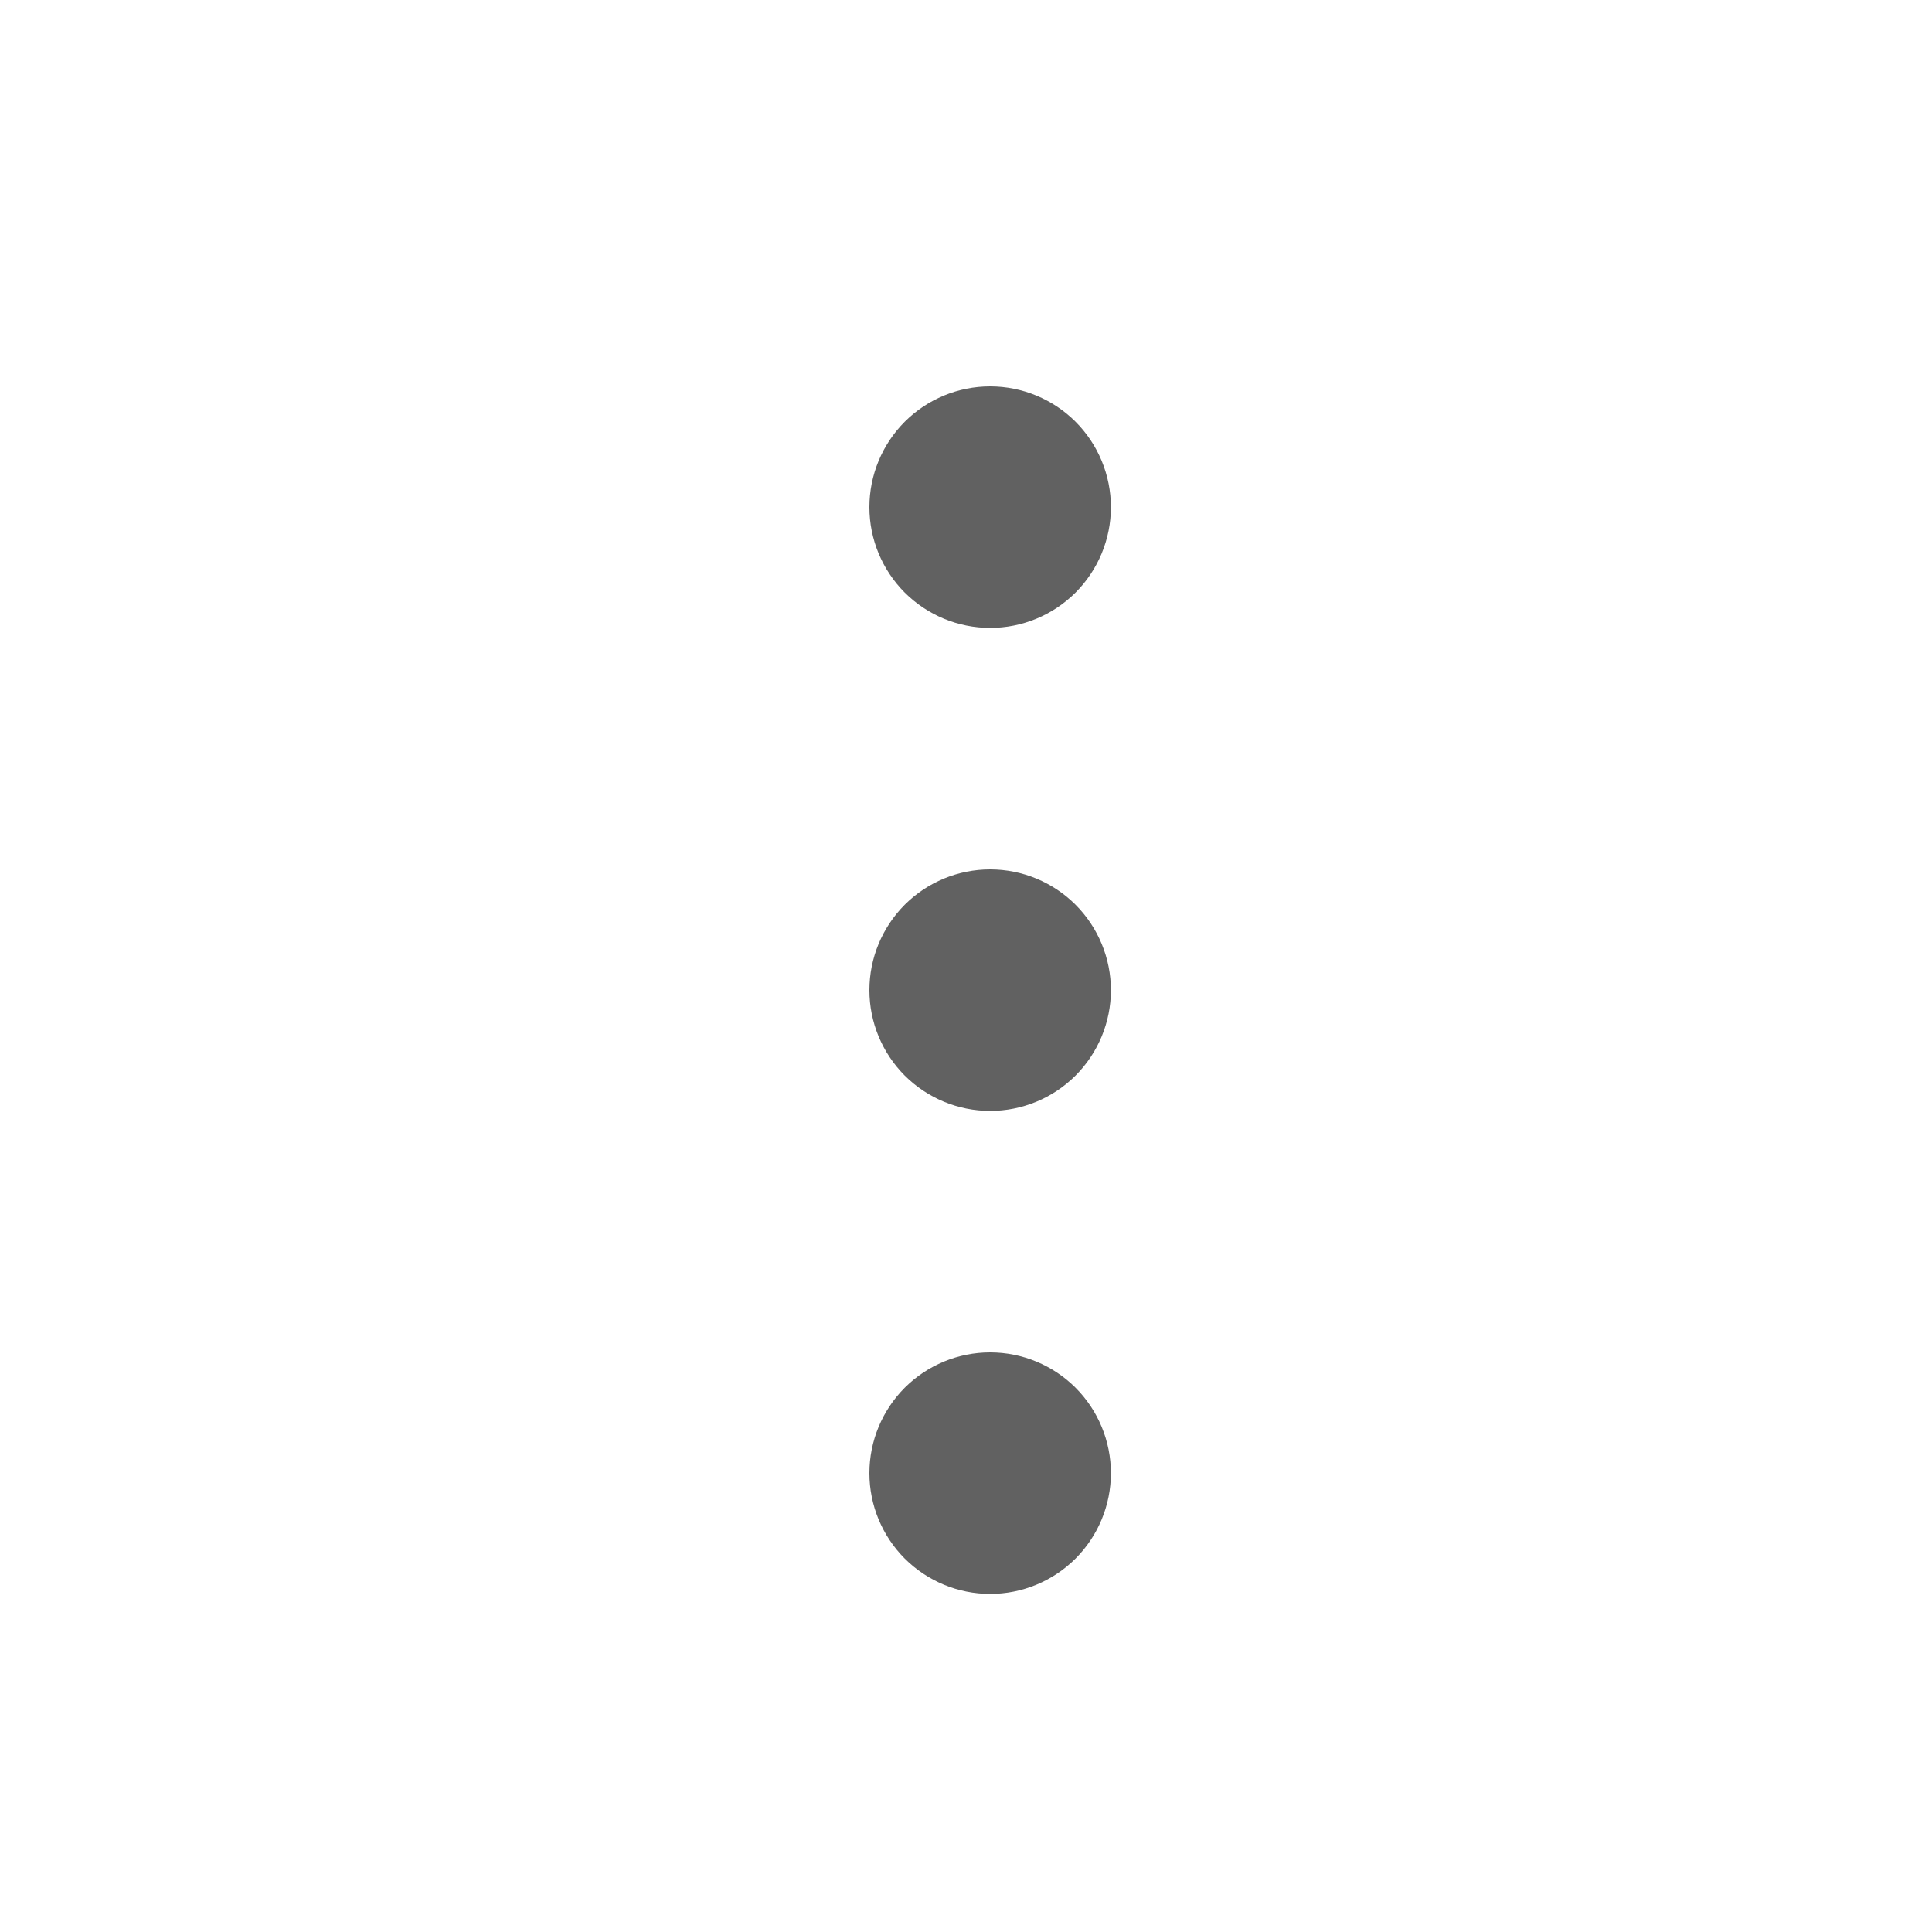
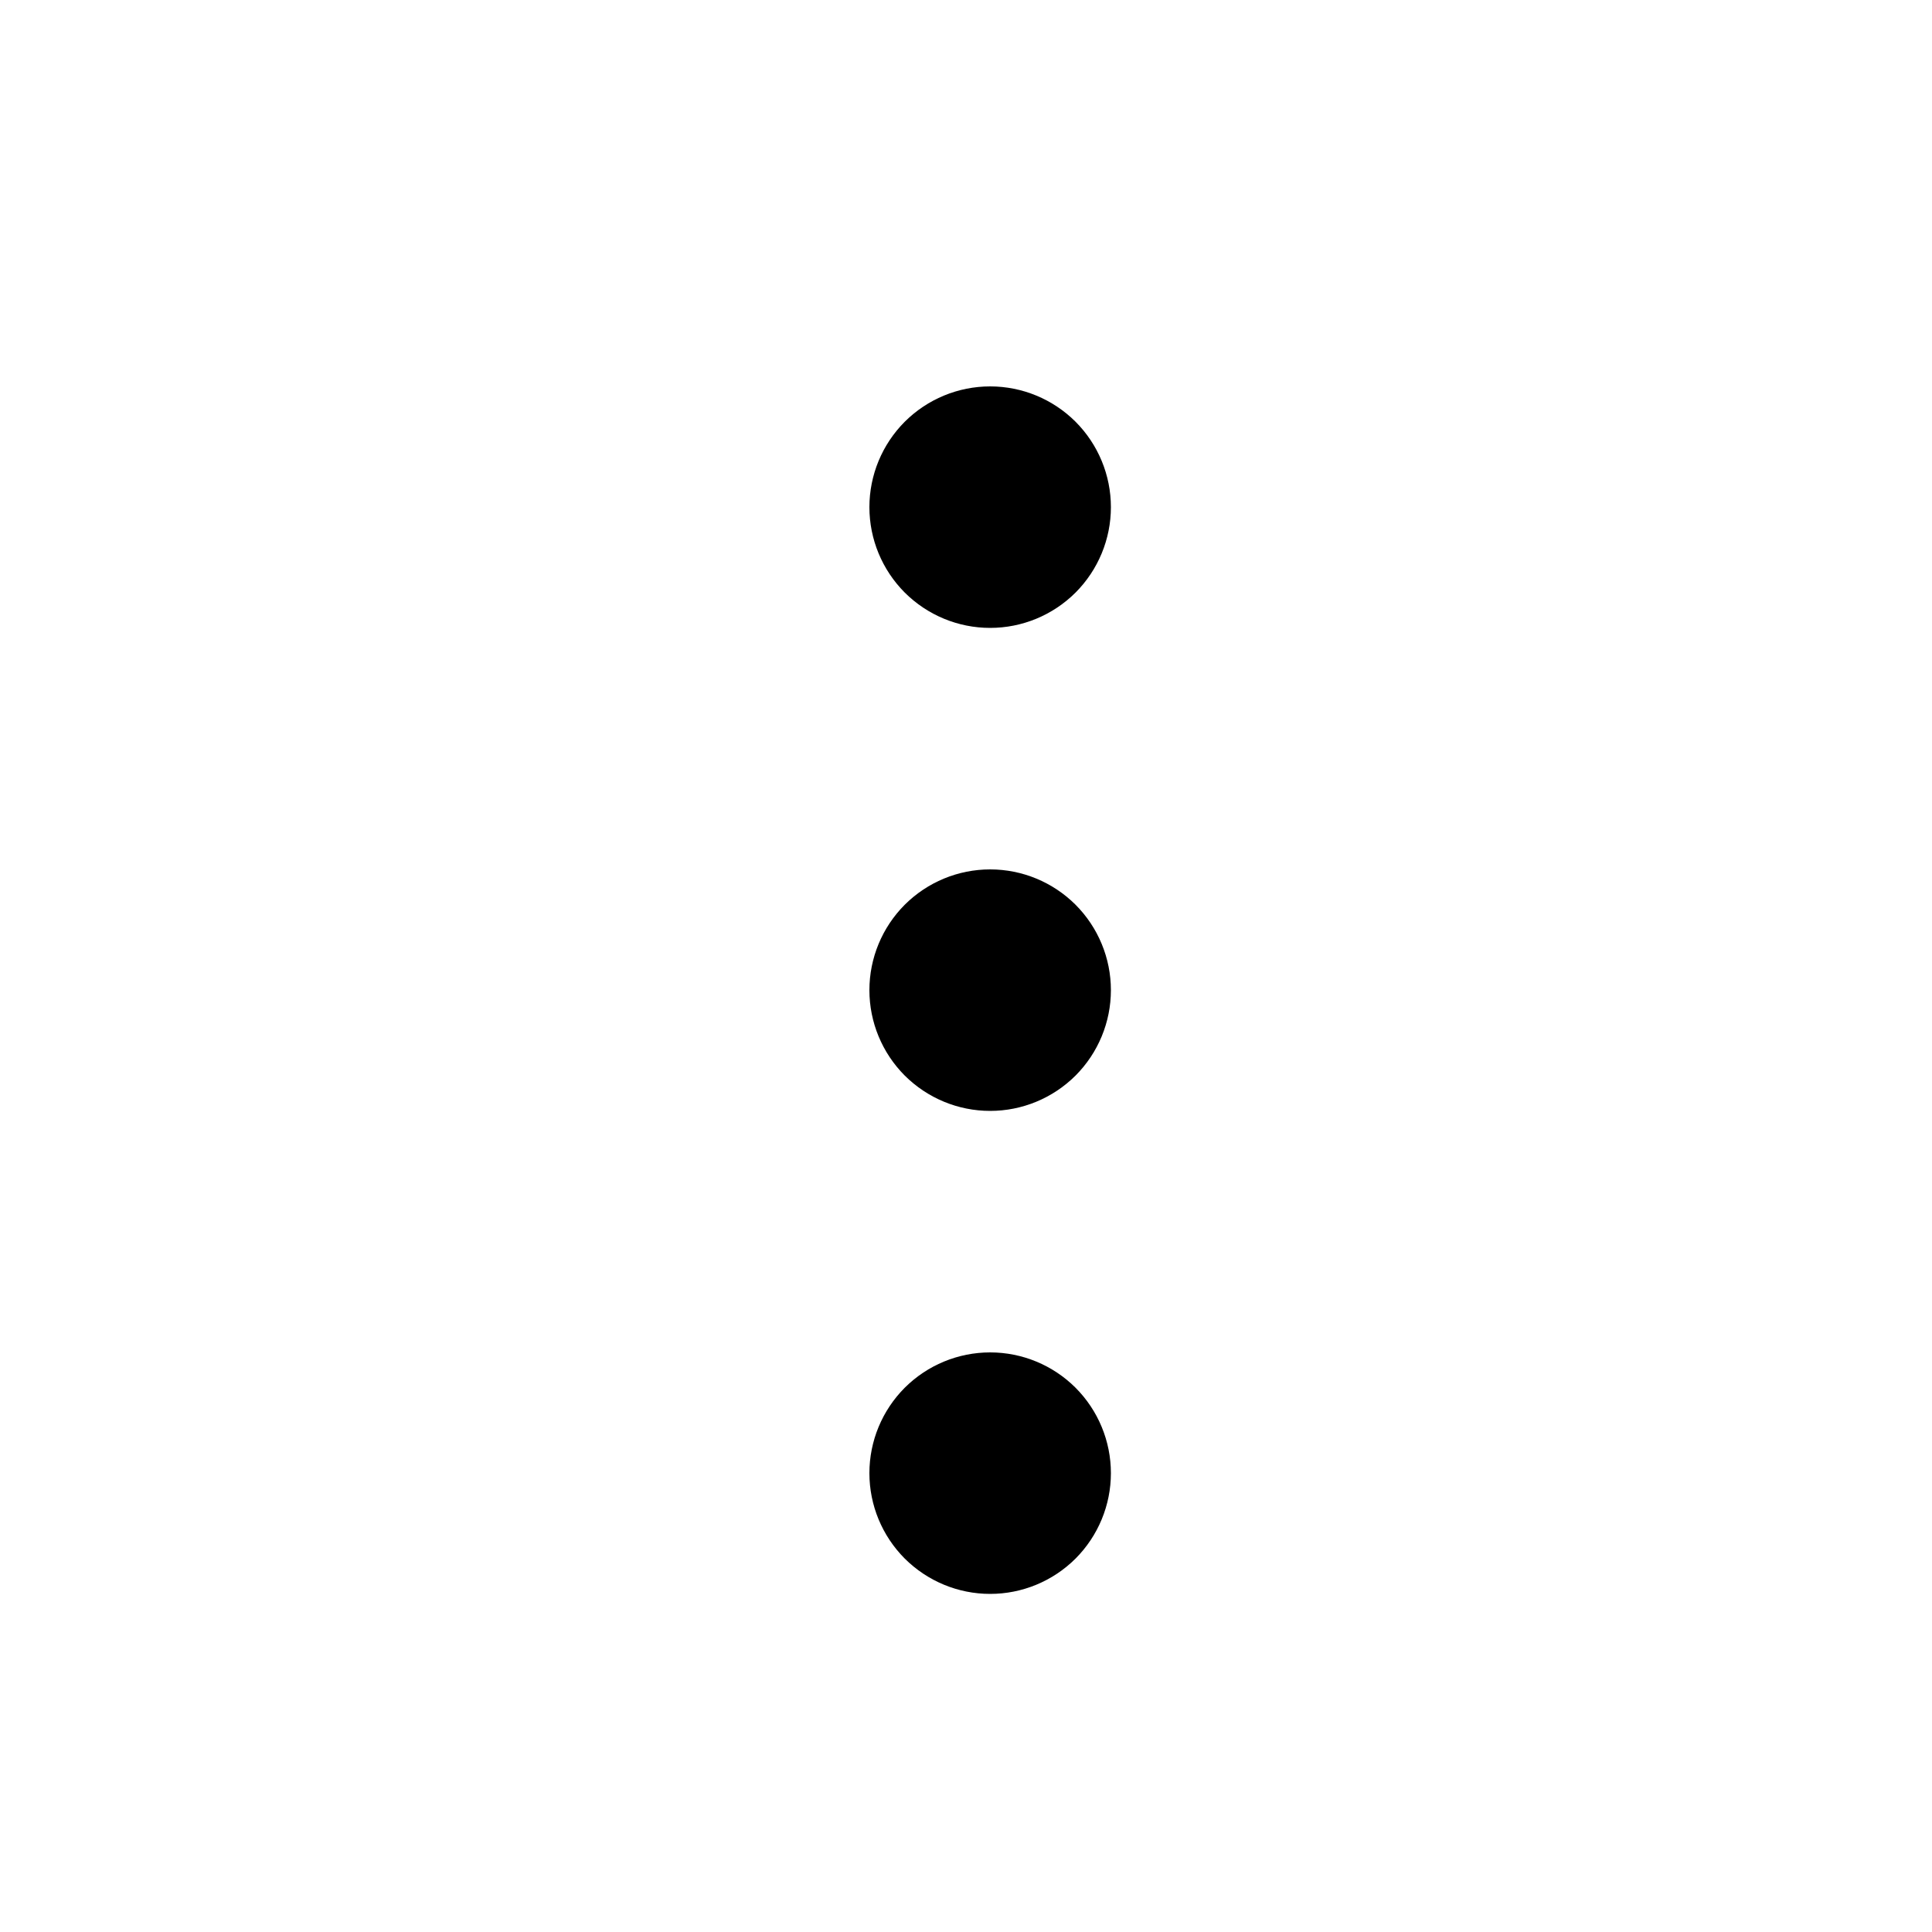
<svg xmlns="http://www.w3.org/2000/svg" width="24" height="24" viewBox="0 0 24 24" fill="none">
-   <path d="M10.8 18.3C10.8 17.902 10.958 17.521 11.239 17.239C11.521 16.958 11.902 16.8 12.3 16.8C12.698 16.8 13.079 16.958 13.361 17.239C13.642 17.521 13.8 17.902 13.8 18.3C13.8 18.698 13.642 19.079 13.361 19.361C13.079 19.642 12.698 19.8 12.3 19.8C11.902 19.8 11.521 19.642 11.239 19.361C10.958 19.079 10.8 18.698 10.8 18.3ZM10.8 12.3C10.8 11.902 10.958 11.521 11.239 11.239C11.521 10.958 11.902 10.8 12.3 10.8C12.698 10.8 13.079 10.958 13.361 11.239C13.642 11.521 13.8 11.902 13.8 12.3C13.8 12.698 13.642 13.079 13.361 13.361C13.079 13.642 12.698 13.8 12.3 13.8C11.902 13.8 11.521 13.642 11.239 13.361C10.958 13.079 10.8 12.698 10.8 12.3ZM10.8 6.3C10.8 5.902 10.958 5.521 11.239 5.239C11.521 4.958 11.902 4.8 12.3 4.8C12.698 4.8 13.079 4.958 13.361 5.239C13.642 5.521 13.8 5.902 13.8 6.3C13.8 6.698 13.642 7.079 13.361 7.361C13.079 7.642 12.698 7.8 12.3 7.8C11.902 7.8 11.521 7.642 11.239 7.361C10.958 7.079 10.8 6.698 10.8 6.3Z" fill="#616161" />
+   <path d="M10.8 18.3C10.8 17.902 10.958 17.521 11.239 17.239C11.521 16.958 11.902 16.8 12.3 16.8C12.698 16.8 13.079 16.958 13.361 17.239C13.642 17.521 13.8 17.902 13.8 18.3C13.8 18.698 13.642 19.079 13.361 19.361C13.079 19.642 12.698 19.8 12.3 19.8C11.902 19.8 11.521 19.642 11.239 19.361C10.958 19.079 10.8 18.698 10.8 18.3ZM10.8 12.3C10.8 11.902 10.958 11.521 11.239 11.239C11.521 10.958 11.902 10.8 12.3 10.8C12.698 10.8 13.079 10.958 13.361 11.239C13.642 11.521 13.8 11.902 13.8 12.3C13.8 12.698 13.642 13.079 13.361 13.361C13.079 13.642 12.698 13.8 12.3 13.8C11.902 13.8 11.521 13.642 11.239 13.361C10.958 13.079 10.8 12.698 10.8 12.3ZM10.8 6.3C10.8 5.902 10.958 5.521 11.239 5.239C11.521 4.958 11.902 4.8 12.3 4.8C12.698 4.8 13.079 4.958 13.361 5.239C13.642 5.521 13.8 5.902 13.8 6.3C13.8 6.698 13.642 7.079 13.361 7.361C13.079 7.642 12.698 7.8 12.3 7.8C11.902 7.8 11.521 7.642 11.239 7.361C10.958 7.079 10.8 6.698 10.8 6.3Z" fill="currentColor" />
</svg>
